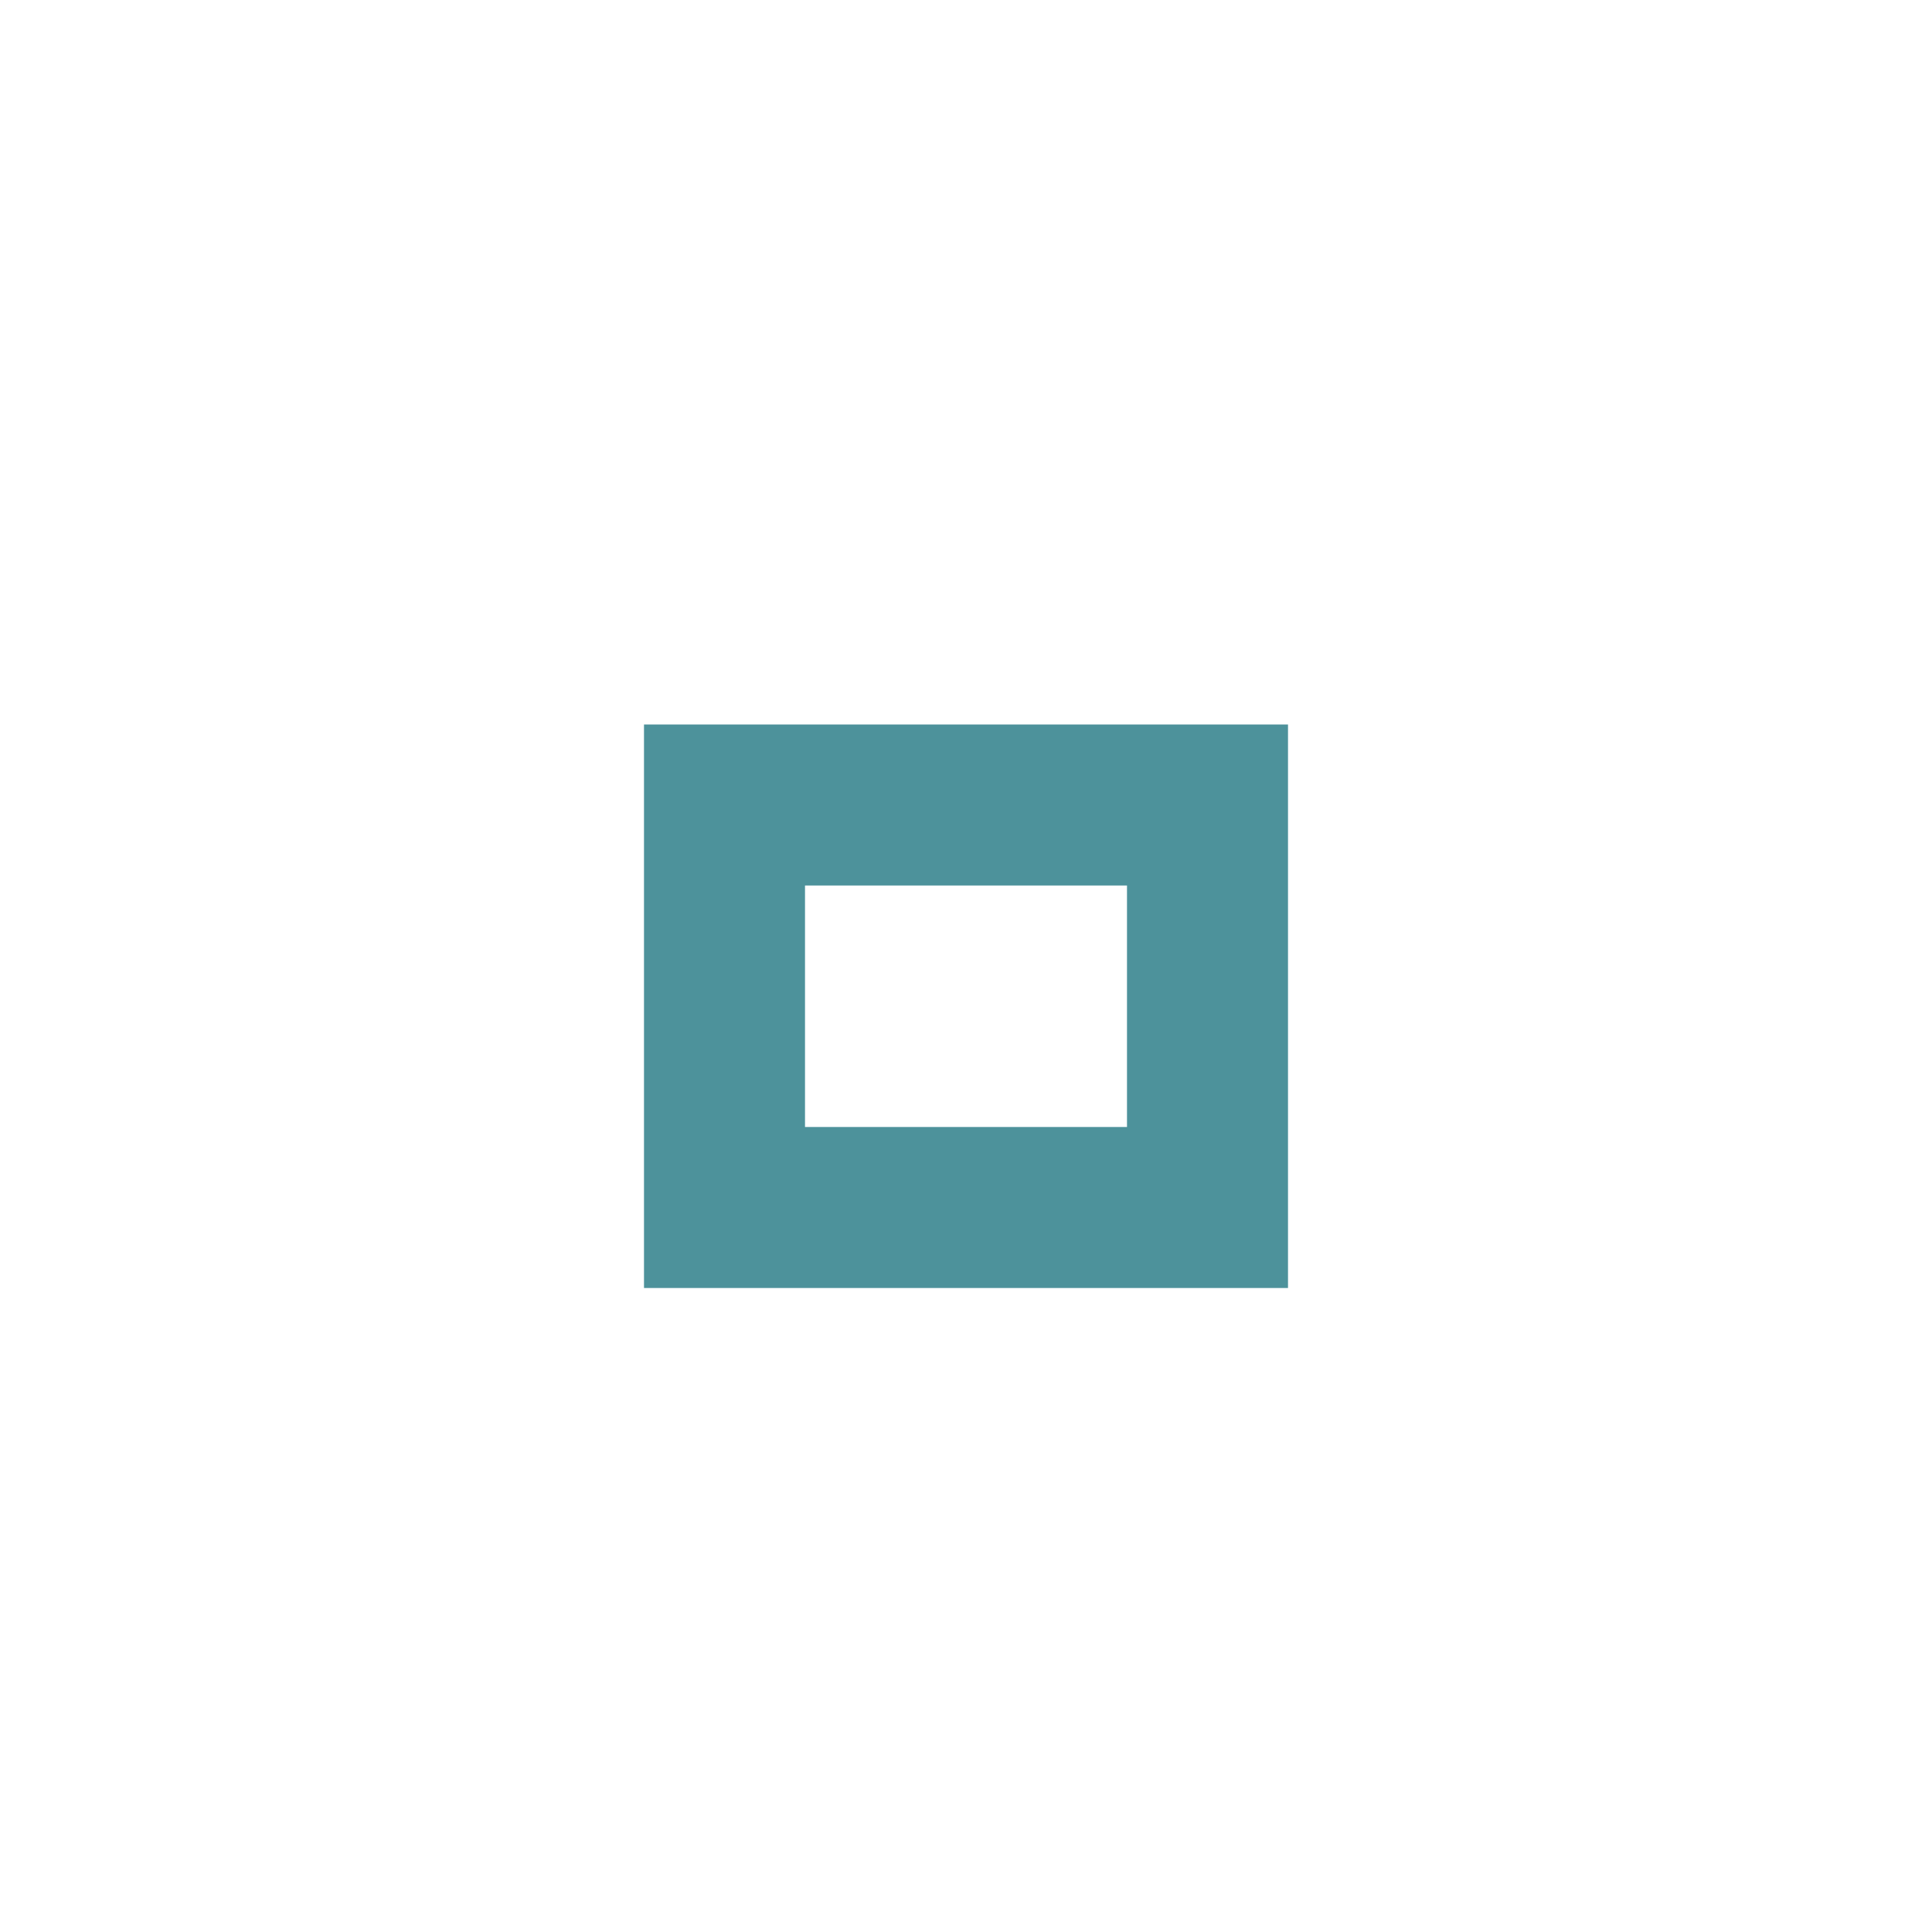
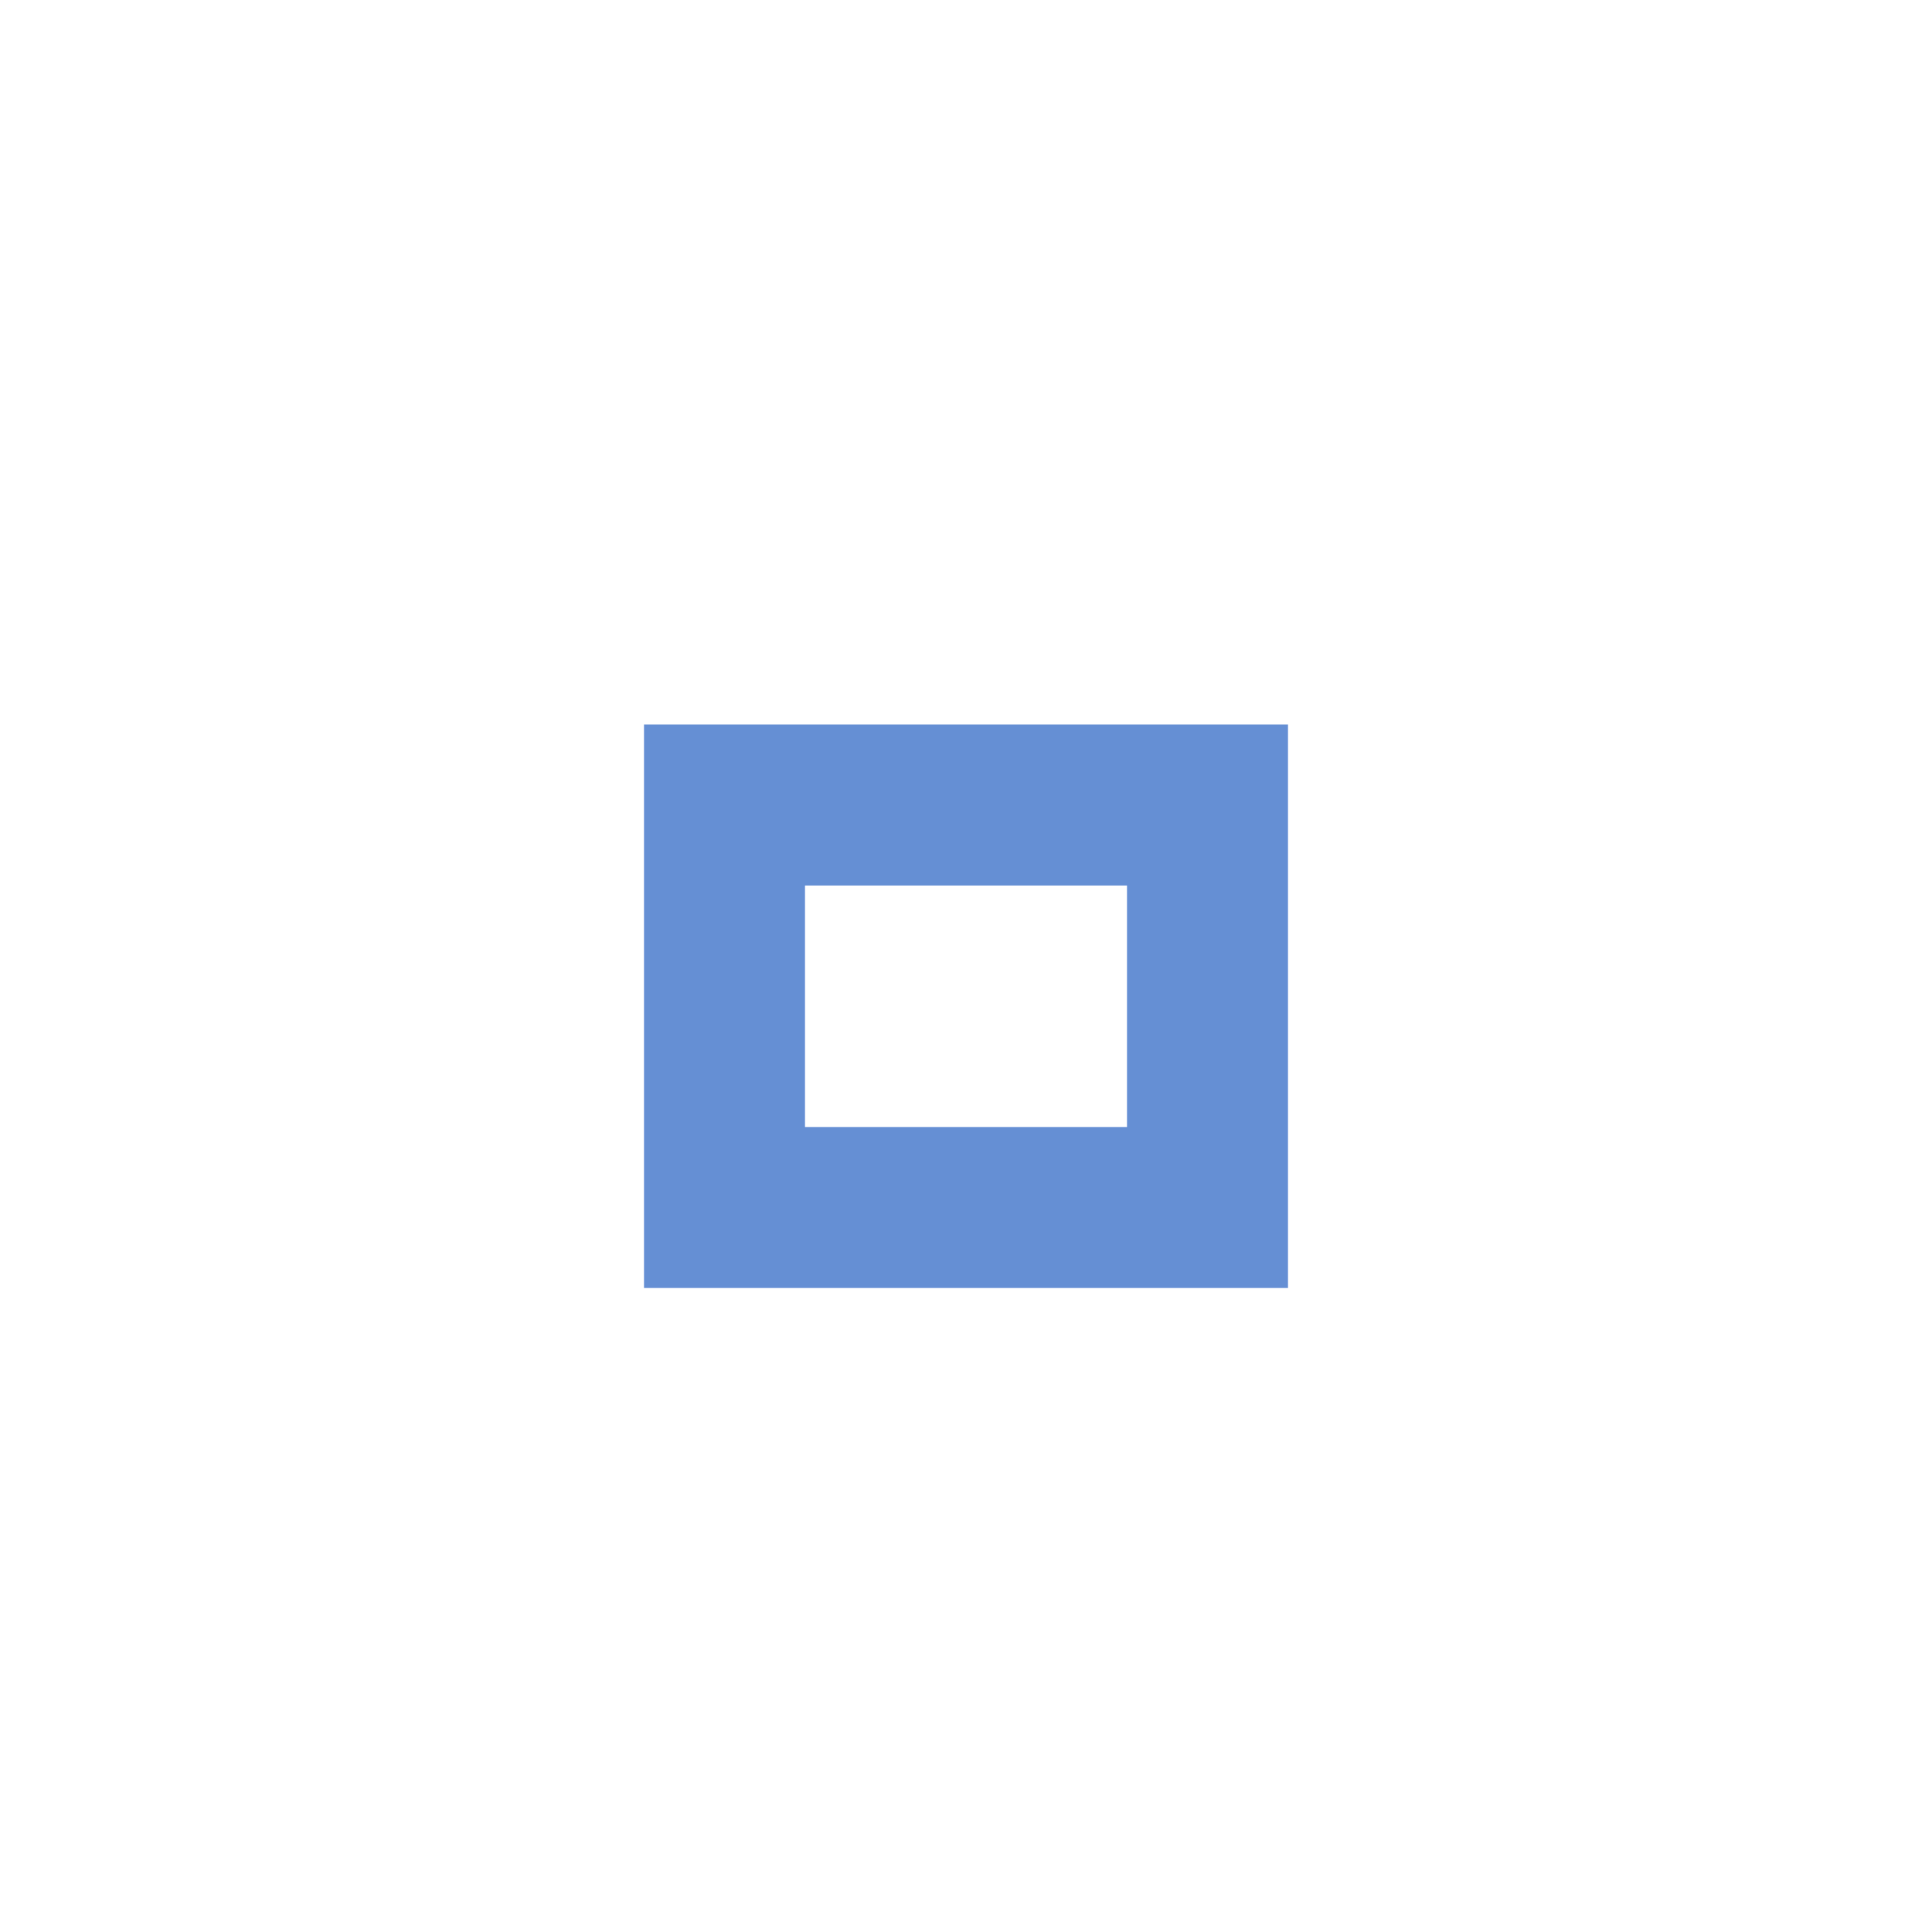
<svg xmlns="http://www.w3.org/2000/svg" version="1.1" x="0px" y="0px" width="24px" height="24px" viewBox="0 0 24 24">
-   <path fill="#126d7a" opacity="0.75" d="M14,14h-4v-3h4V14z M16,9H8v7h8V9z" />
+   <path fill="#3169C6" opacity="0.75" d="M14,14h-4v-3h4V14z M16,9H8v7h8V9z" />
</svg>
